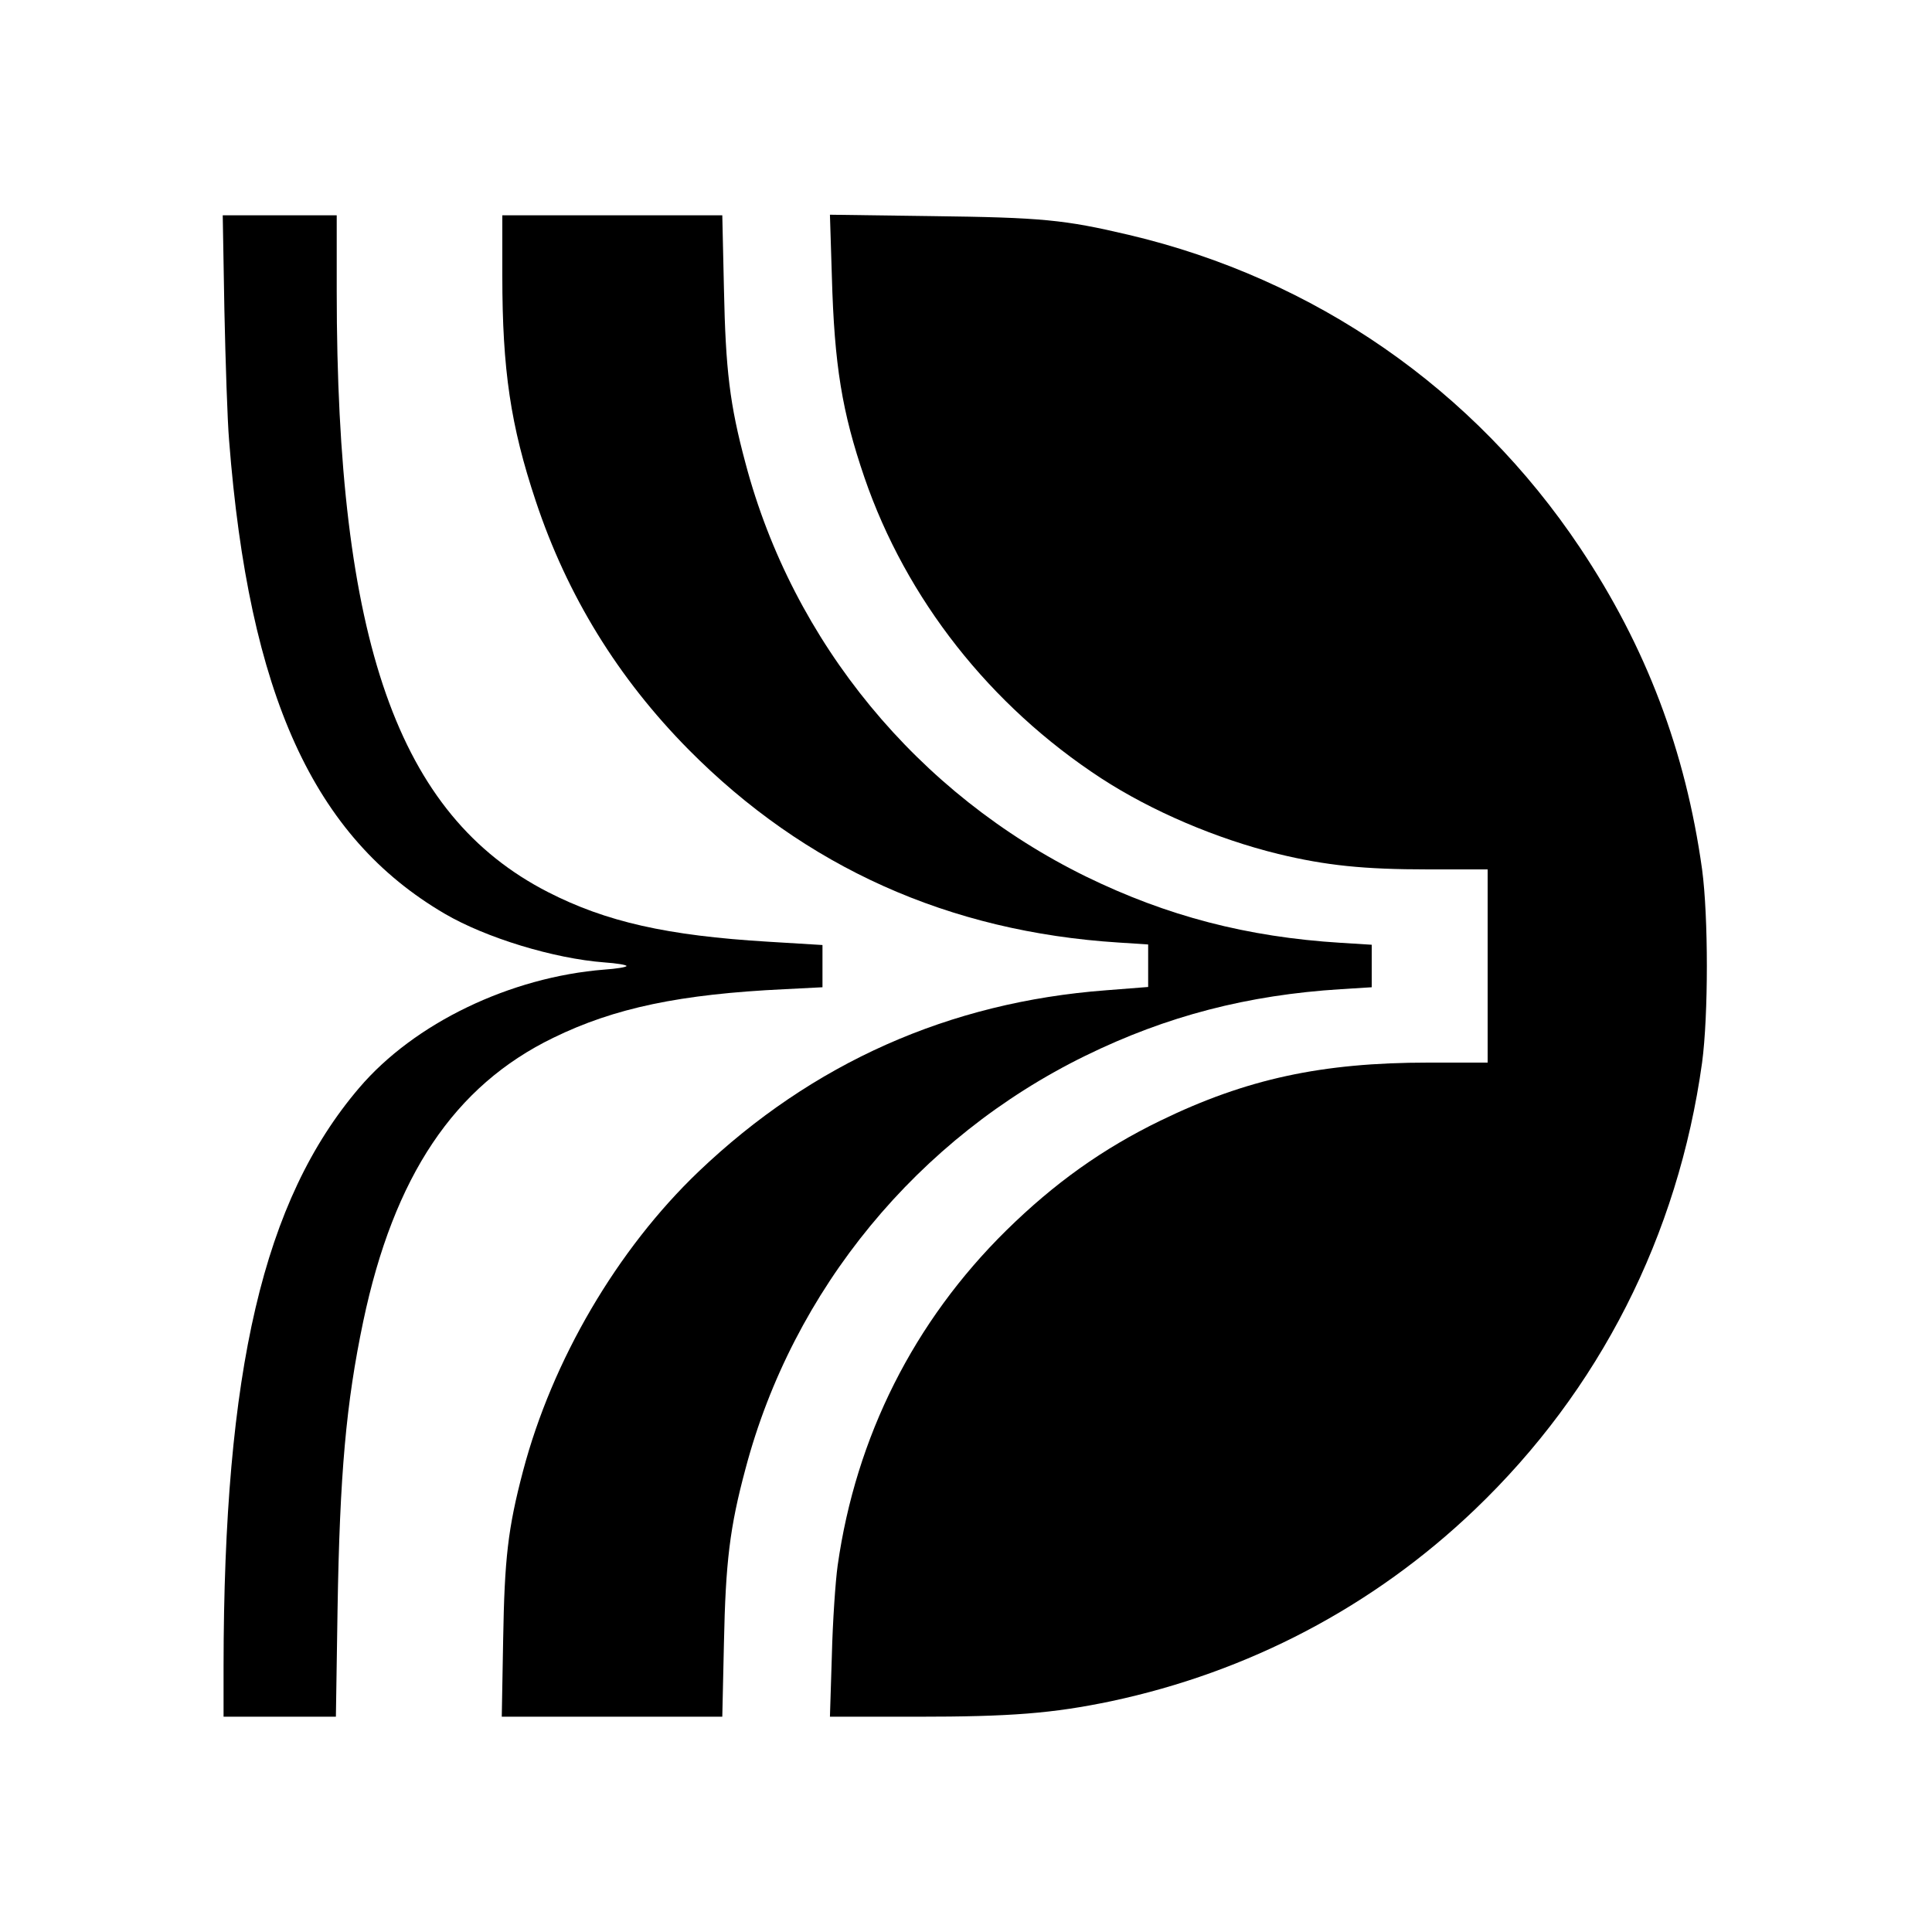
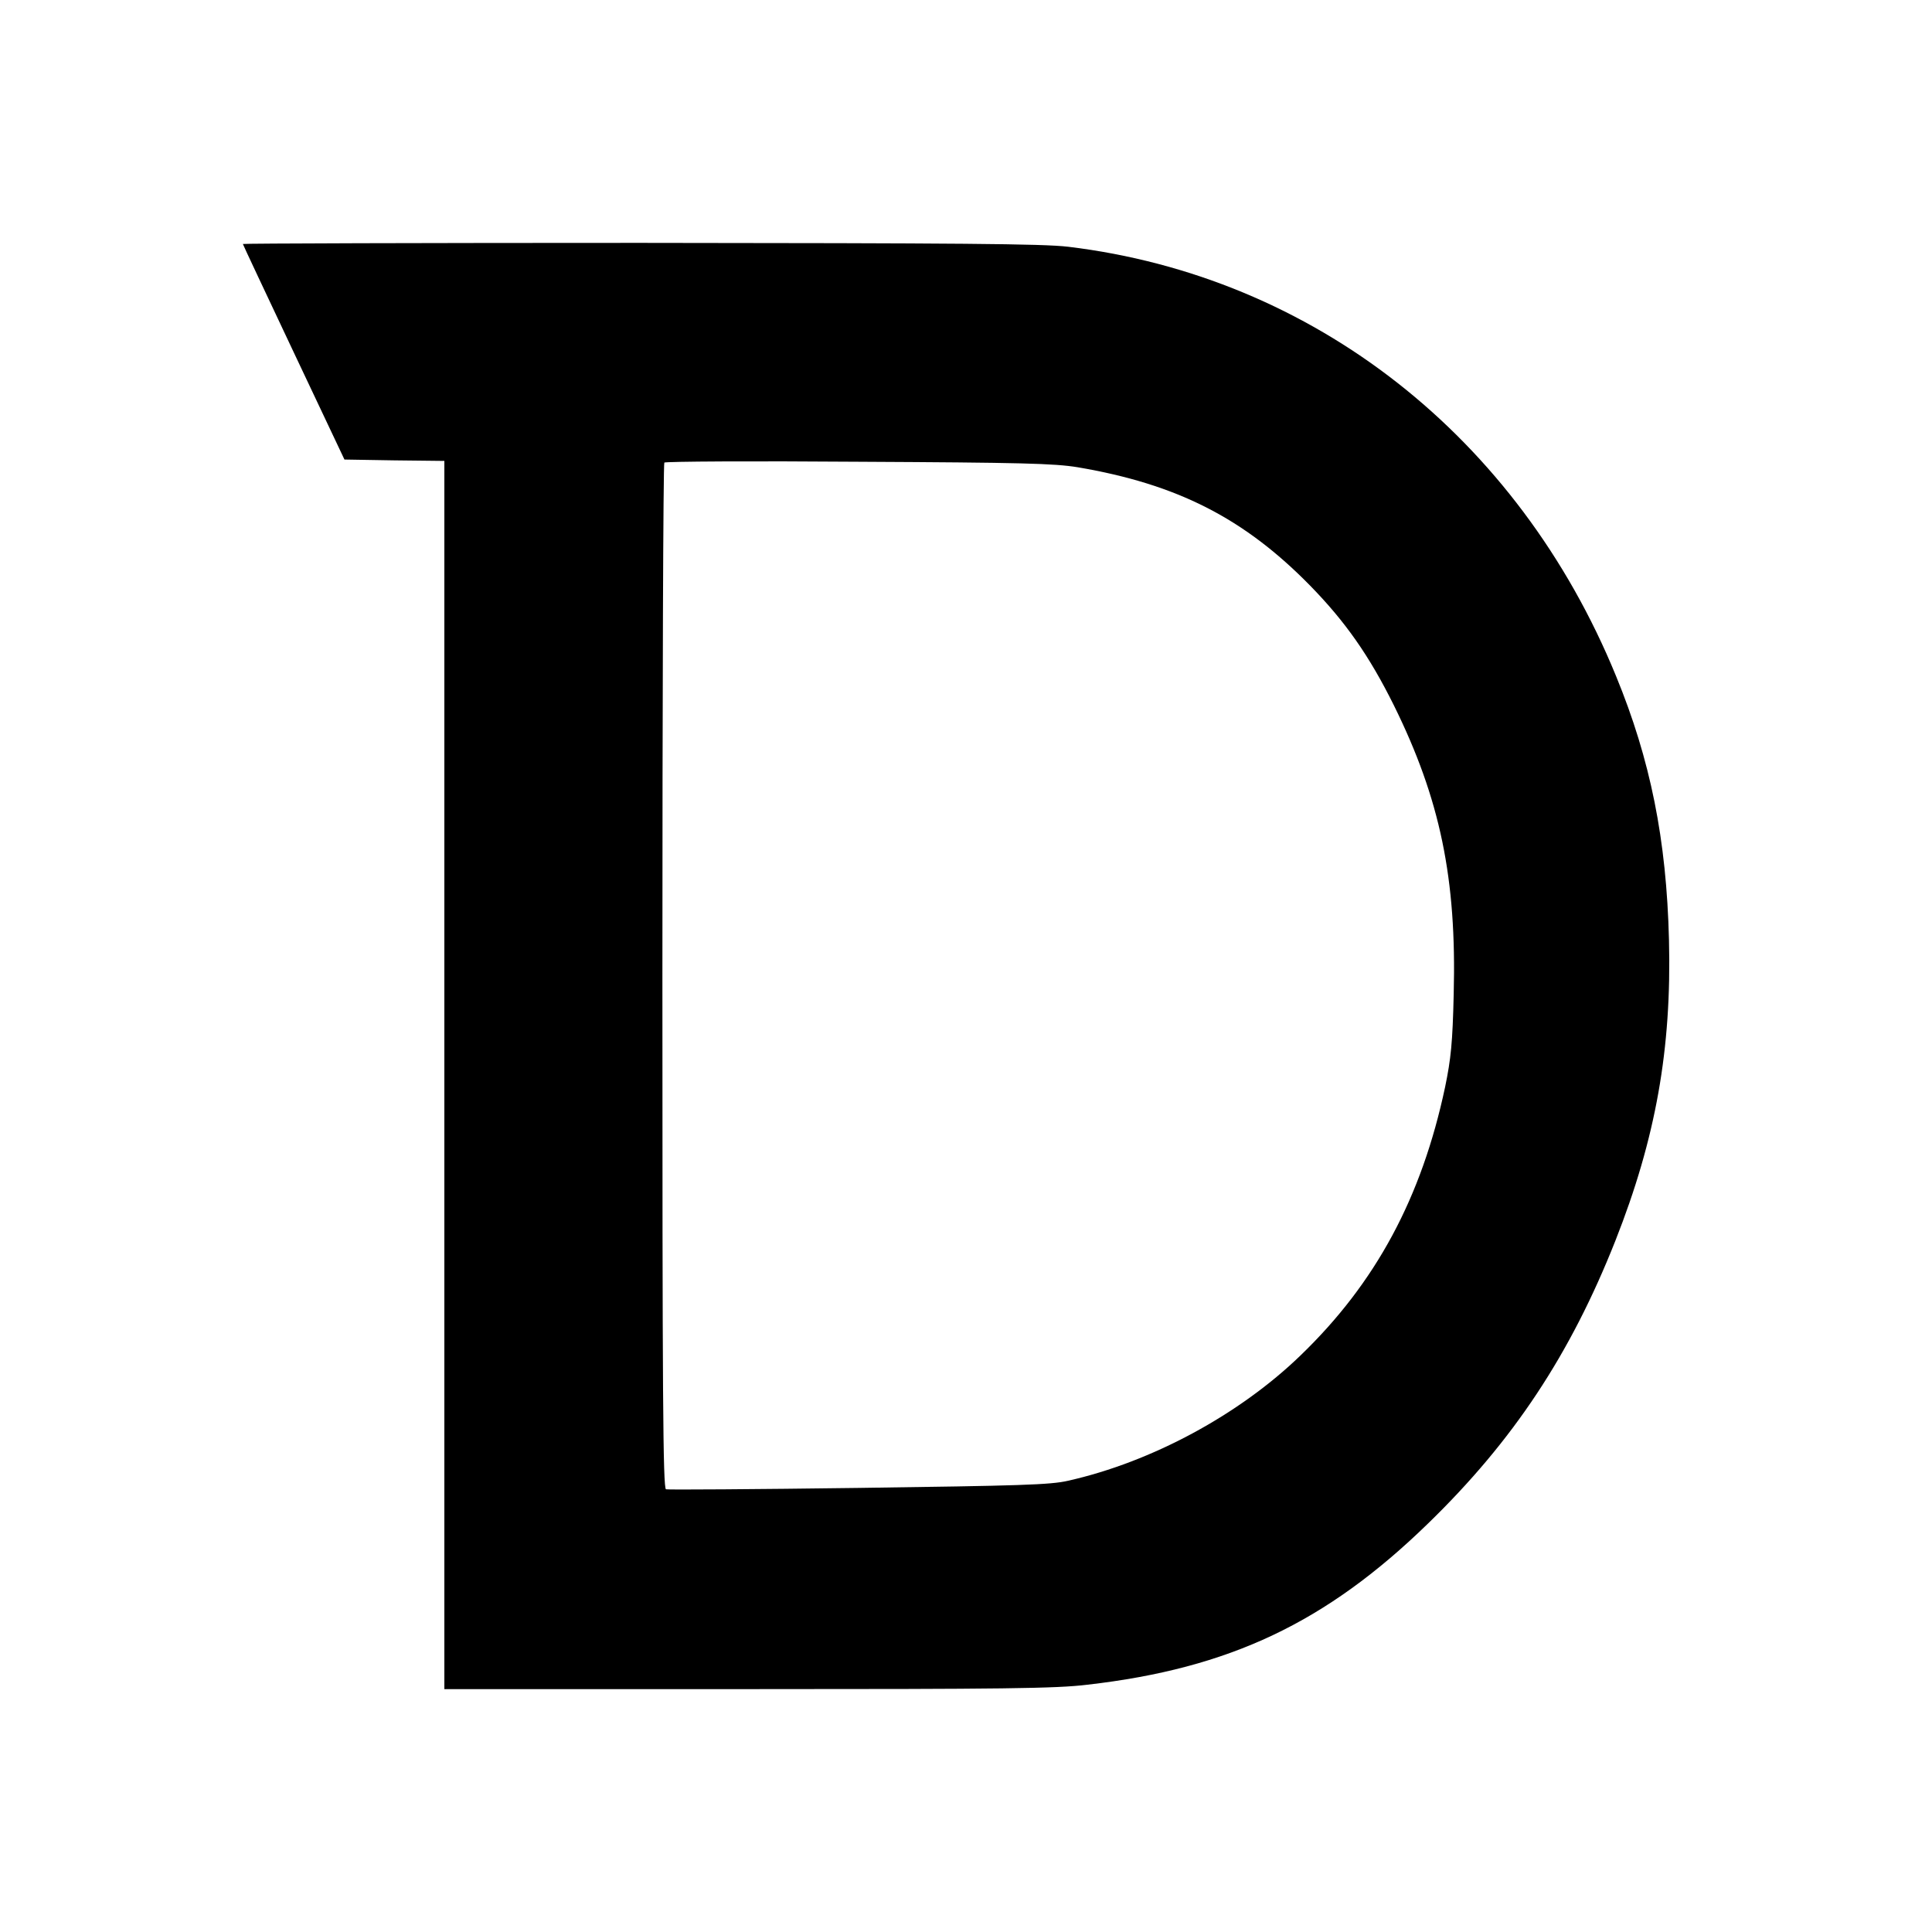
<svg xmlns="http://www.w3.org/2000/svg" version="1.0" width="700pt" height="700pt" viewBox="0 0 700 700" preserveAspectRatio="xMidYMid meet">
  <g transform="translate(0,700) scale(0.1,-0.1)" fill="#000000" stroke="none">
-     <path d="M813 5877 c4 -188 11 -401 17 -472 72 -924 306 -1438 782 -1716 149 -87 394 -162 578 -176 44 -3 80 -9 80 -13 0 -4 -36 -10 -80 -13 -341 -27 -689 -194 -889 -429 -347 -407 -490 -1021 -491 -2095 l0 -183 204 0 203 0 6 388 c8 492 31 748 93 1044 111 527 330 854 689 1028 221 108 459 158 838 176 l137 7 0 76 0 77 -197 12 c-366 22 -587 72 -798 180 -544 279 -765 909 -765 2178 l0 274 -207 0 -206 0 6 -343z" />
-     <path d="M1820 6000 c0 -340 30 -542 121 -815 114 -343 298 -642 554 -901 422 -426 943 -660 1558 -699 l107 -7 0 -77 0 -77 -153 -12 c-568 -43 -1063 -263 -1476 -657 -295 -282 -530 -683 -636 -1085 -55 -209 -67 -317 -72 -612 l-5 -278 400 0 399 0 6 268 c6 292 21 418 78 630 172 650 625 1200 1232 1497 294 144 588 220 925 241 l112 7 0 77 0 77 -112 7 c-340 21 -630 97 -923 240 -610 299 -1062 848 -1234 1498 -57 212 -72 338 -78 631 l-6 267 -398 0 -399 0 0 -220z" />
-     <path d="M3014 5998 c9 -322 37 -491 118 -728 151 -440 455 -827 858 -1090 183 -119 417 -219 641 -274 174 -42 310 -56 544 -56 l215 0 0 -350 0 -350 -215 0 c-386 0 -659 -59 -970 -210 -210 -102 -385 -227 -559 -398 -335 -330 -545 -748 -611 -1214 -8 -57 -18 -203 -21 -325 l-7 -223 314 0 c342 0 493 12 704 56 499 106 951 343 1318 694 452 432 737 993 824 1620 23 172 23 528 0 700 -60 430 -203 807 -442 1165 -384 575 -961 975 -1635 1134 -234 55 -314 63 -714 68 l-369 5 7 -224z" />
+     <path d="M880 6116 c0 -2 83 -178 184 -392 l184 -389 181 -3 181 -2 0 -2225 0 -2225 1098 0 c930 0 1118 2 1232 16 515 59 865 225 1234 584 309 300 516 613 679 1025 146 370 204 694 194 1090 -9 363 -67 652 -192 956 -355 867 -1097 1448 -1985 1555 -93 11 -392 13 -1552 14 -791 0 -1438 -2 -1438 -4z m3025 -809 c359 -61 602 -184 842 -429 128 -131 214 -254 303 -433 168 -340 228 -628 217 -1048 -4 -175 -10 -233 -31 -335 -85 -401 -251 -710 -524 -973 -221 -214 -539 -386 -842 -454 -64 -15 -176 -18 -759 -26 -377 -5 -691 -7 -698 -5 -11 4 -13 344 -13 1859 0 1020 3 1857 7 1861 5 4 321 6 703 3 590 -3 710 -6 795 -20z" />
  </g>
</svg>
